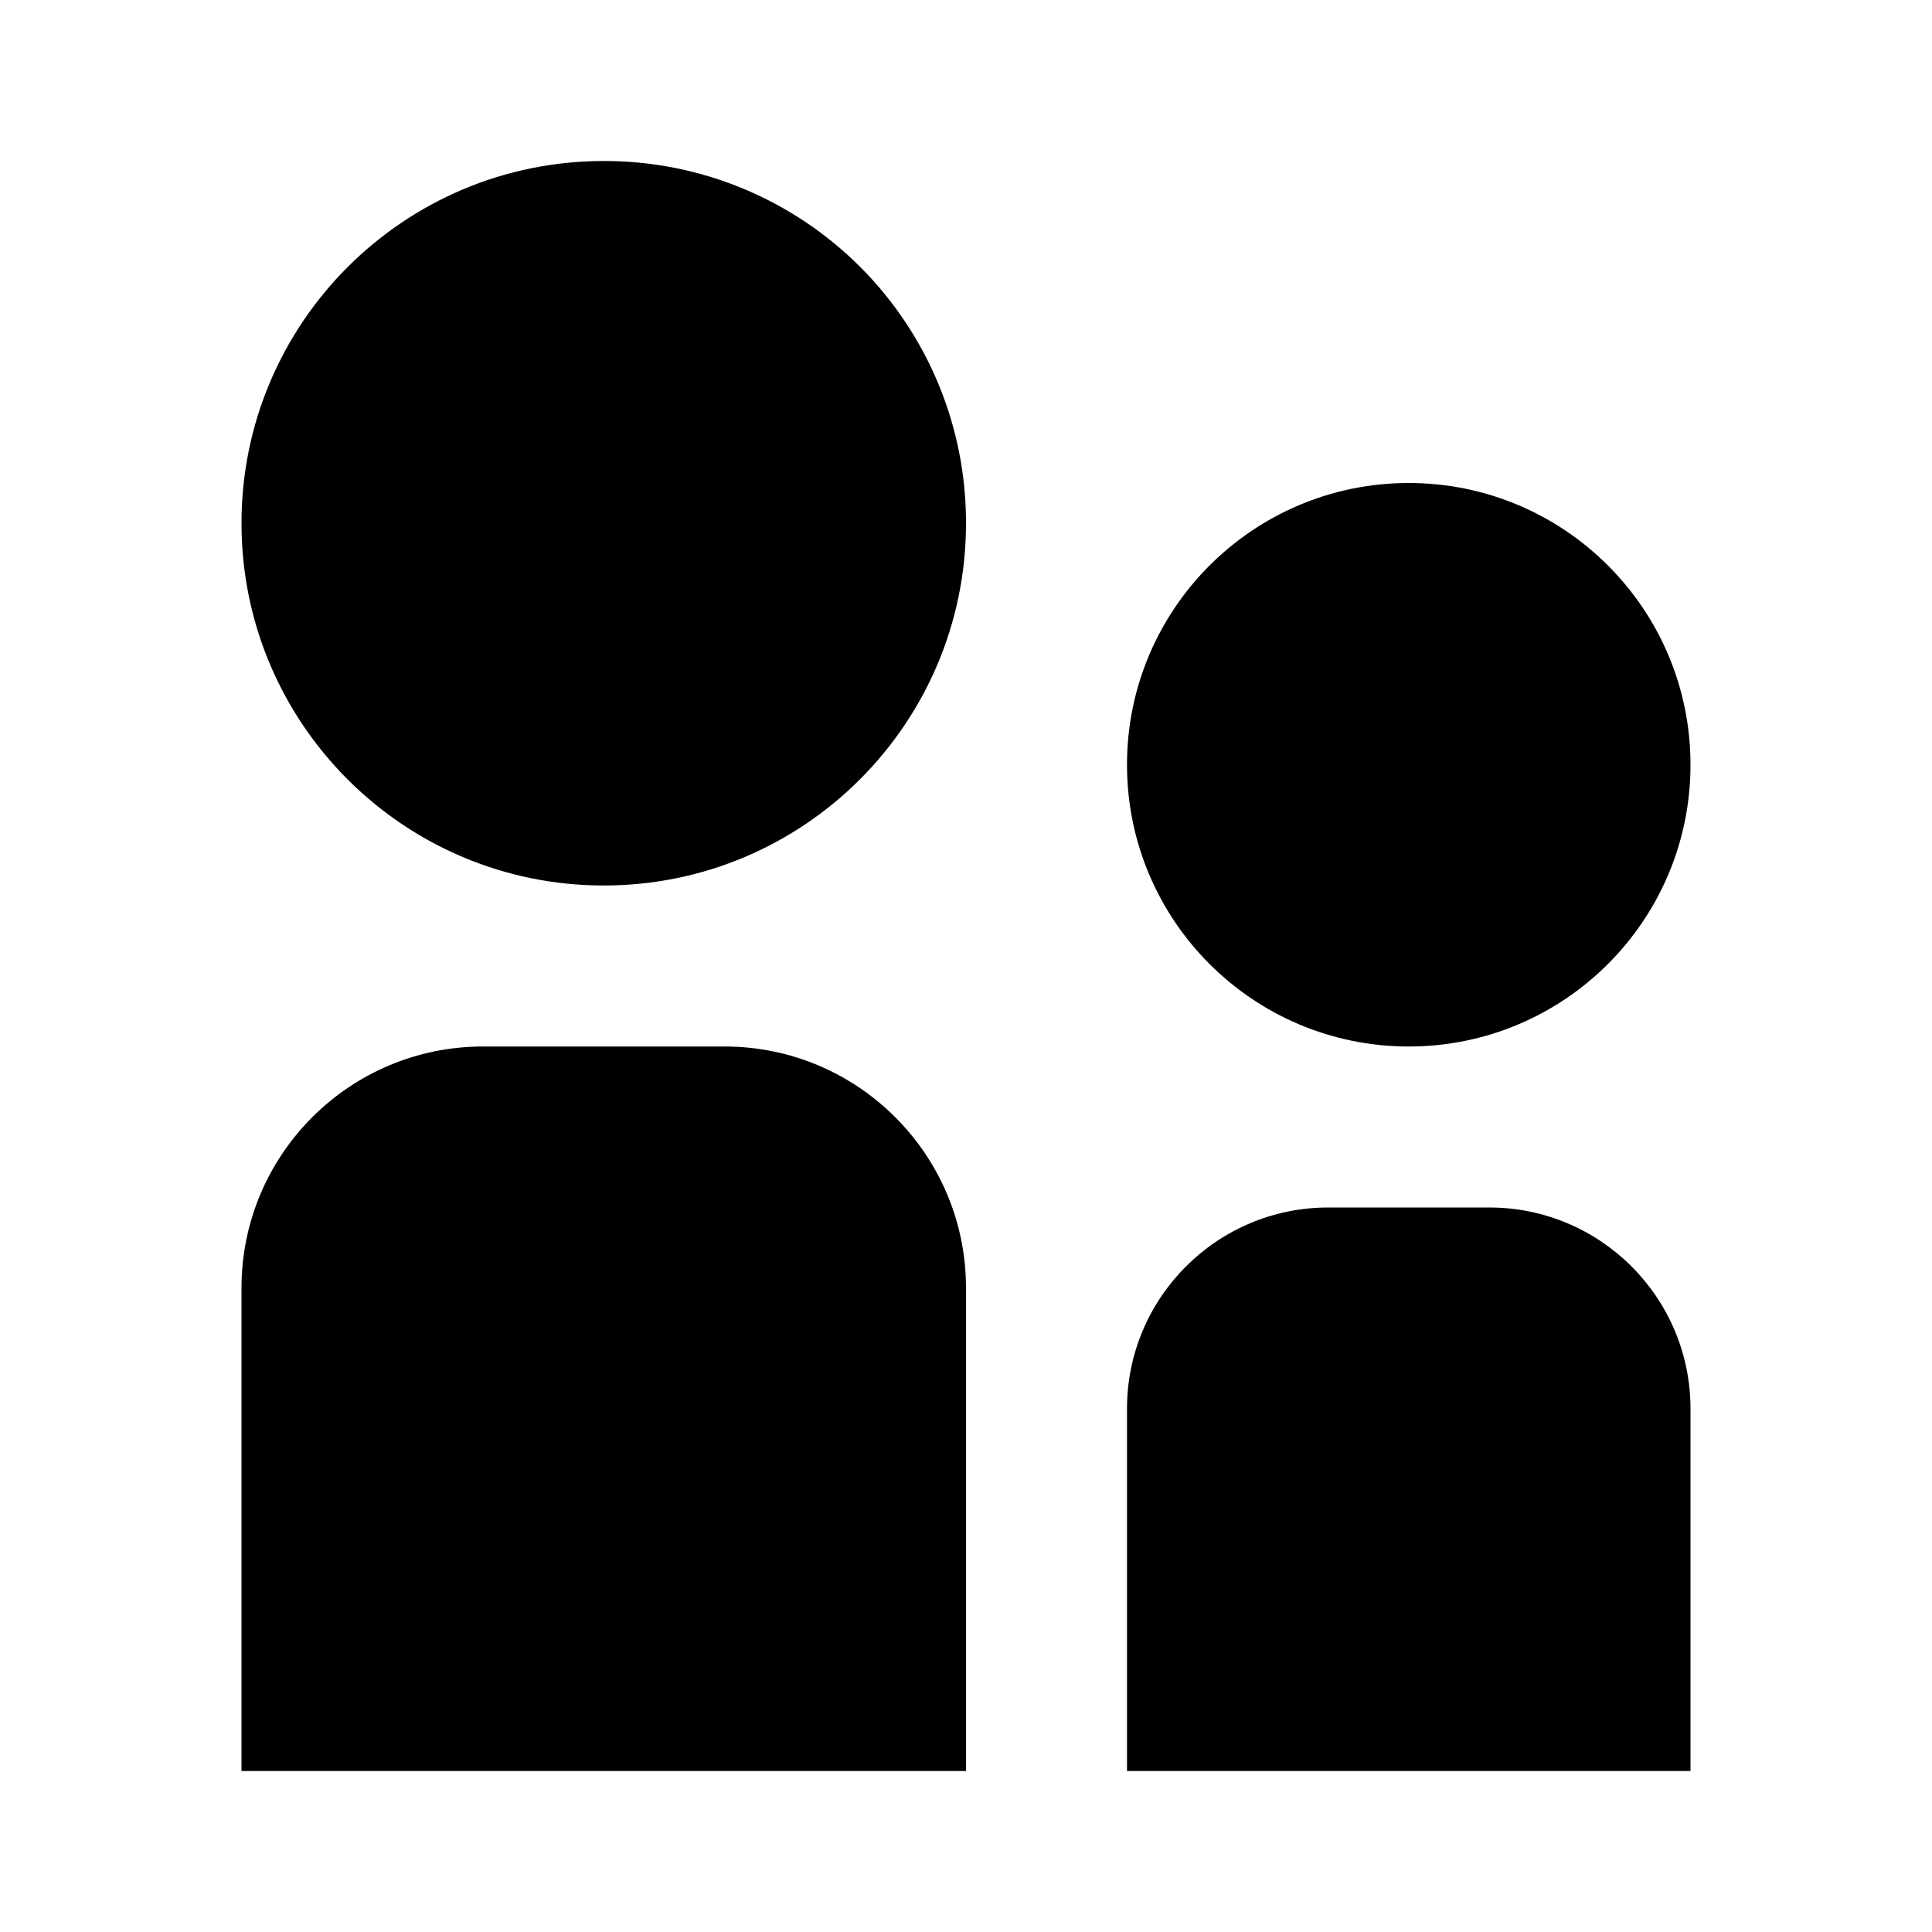
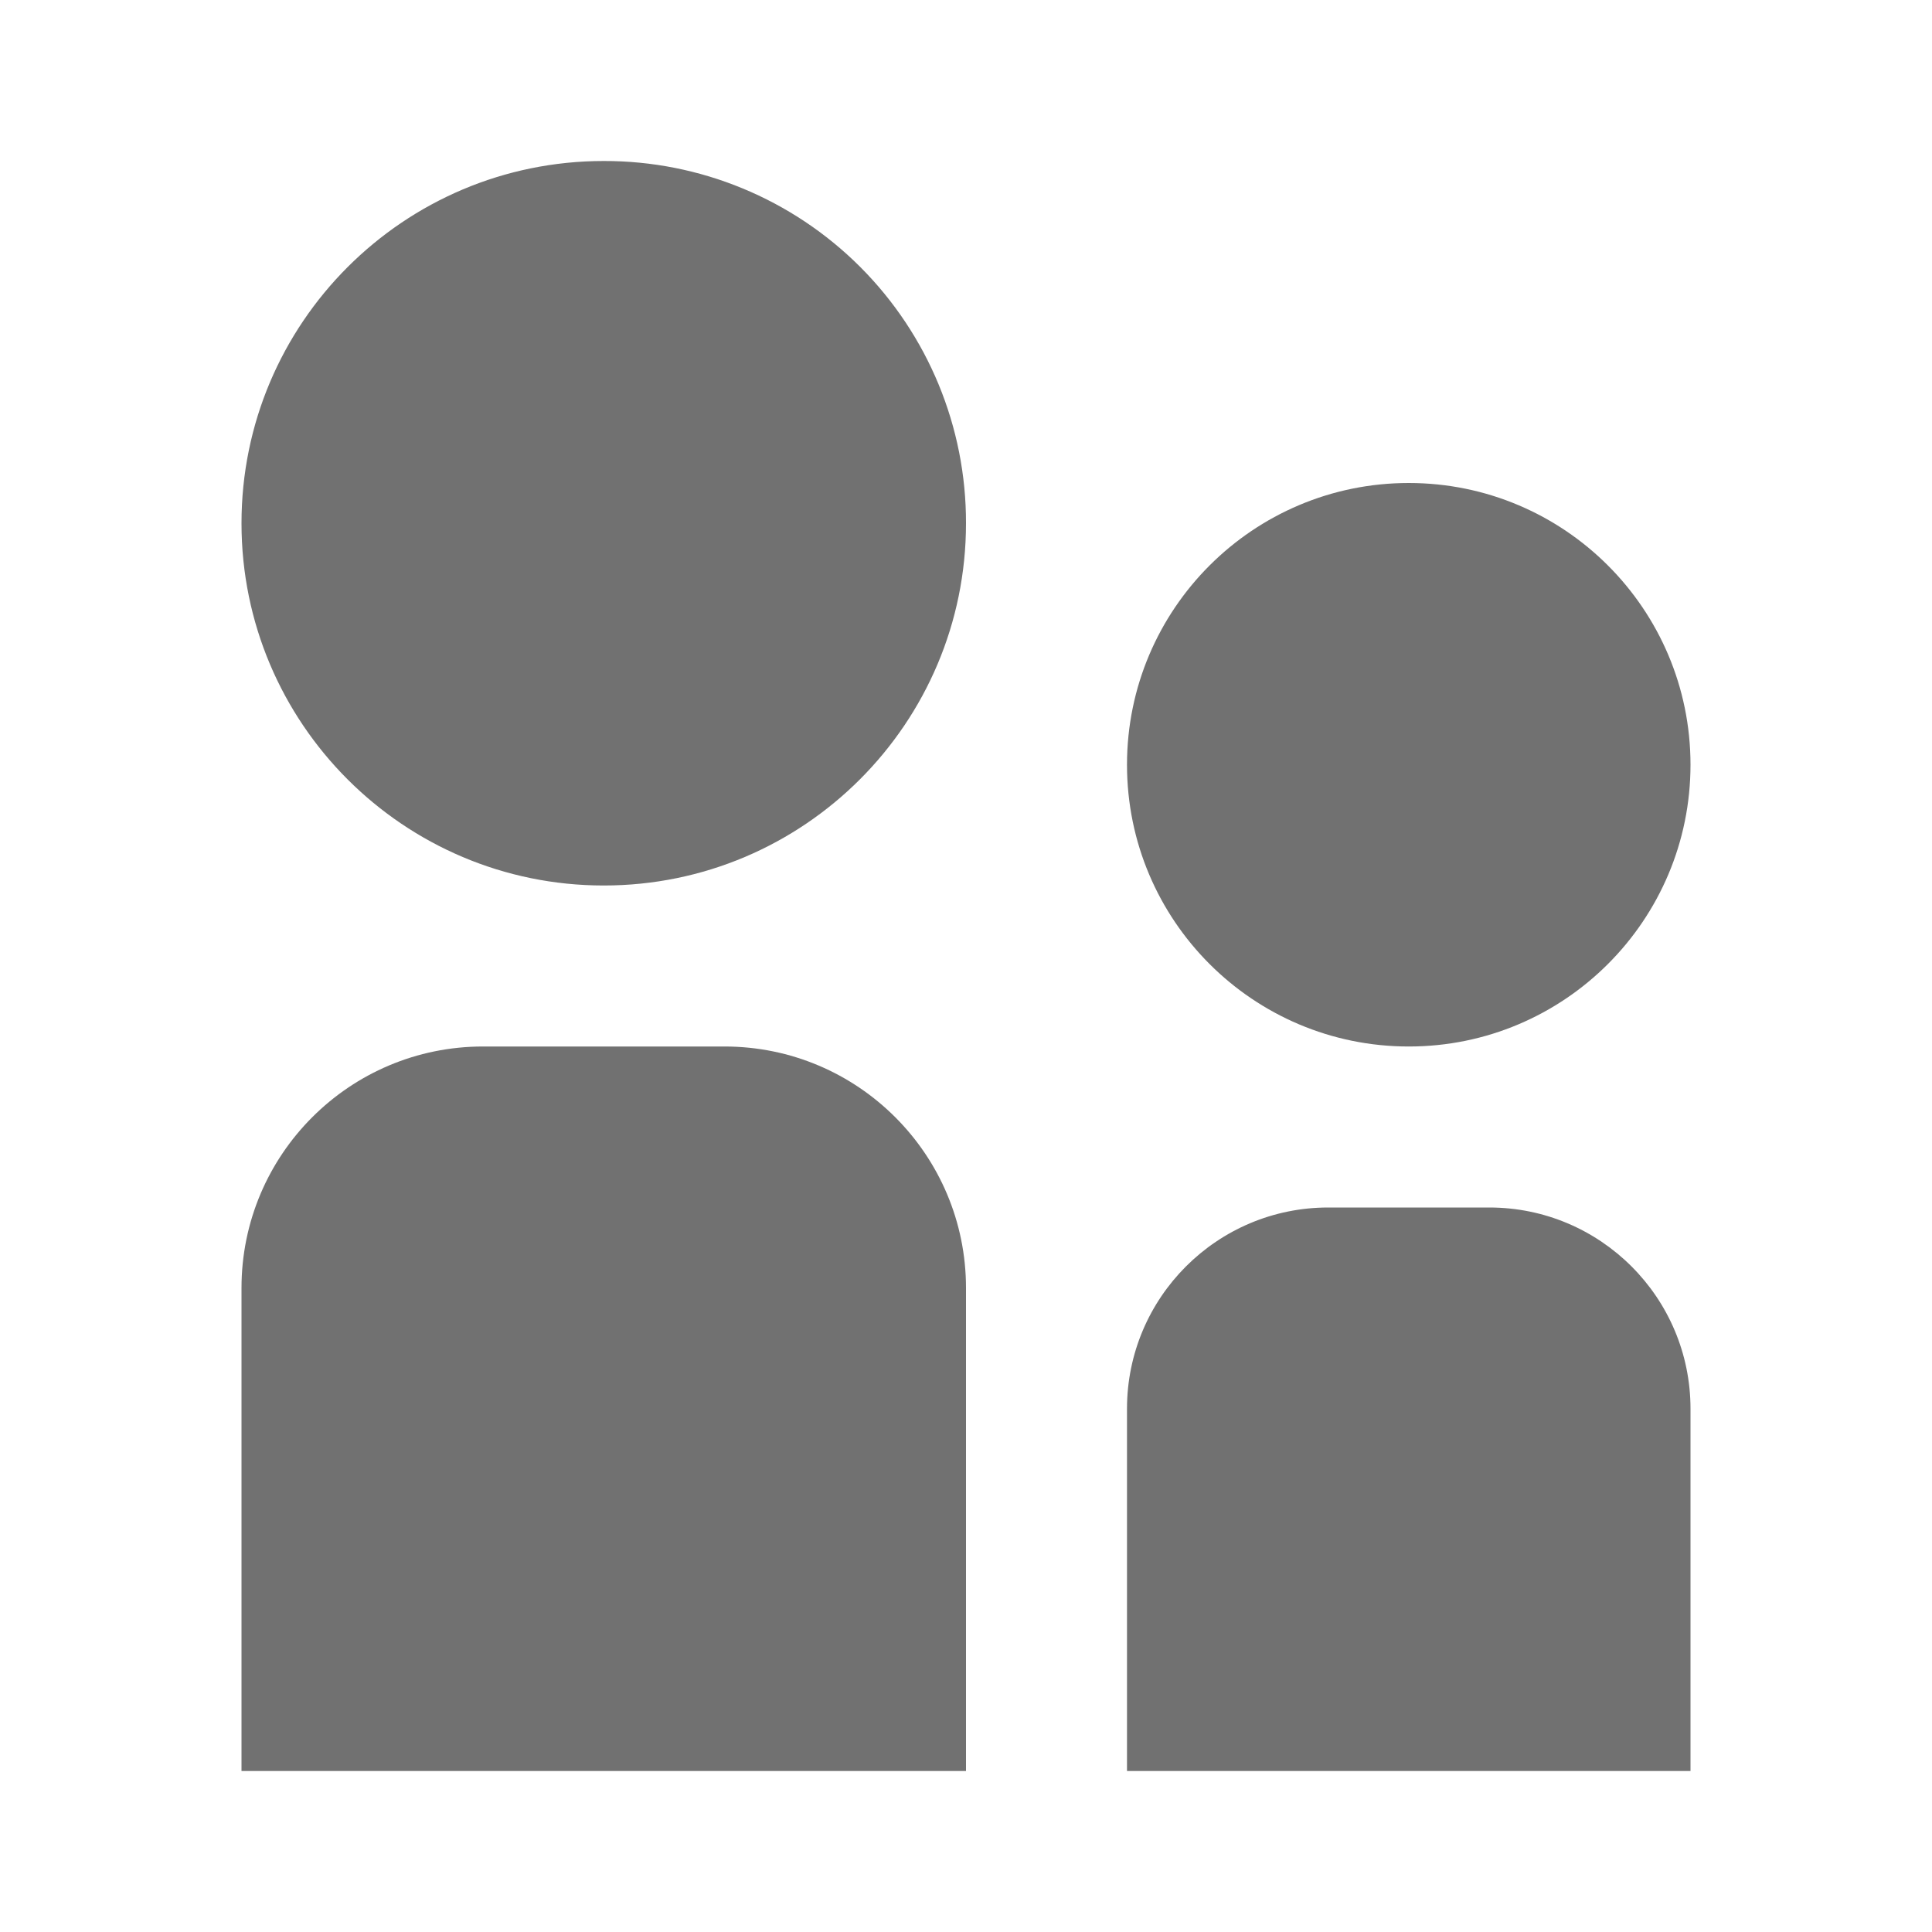
- <svg xmlns="http://www.w3.org/2000/svg" viewBox="0 0 24 24" data-supported-dps="24x24" fill="currentColor" class="mercado-match" width="24" height="24" focusable="false">
+ <svg xmlns="http://www.w3.org/2000/svg" viewBox="0 0 24 24" data-supported-dps="24x24" fill="#717171" class="mercado-match" width="24" height="24" focusable="false">
  <path d="M12 16v6H3v-6a3 3 0 013-3h3a3 3 0 013 3zm5.5-3A3.5 3.5 0 1014 9.5a3.5 3.5 0 003.5 3.5zm1 2h-2a2.5 2.5 0 00-2.5 2.5V22h7v-4.5a2.5 2.5 0 00-2.5-2.5zM7.5 2A4.5 4.5 0 1012 6.5 4.49 4.49 0 007.5 2z" />
</svg>
